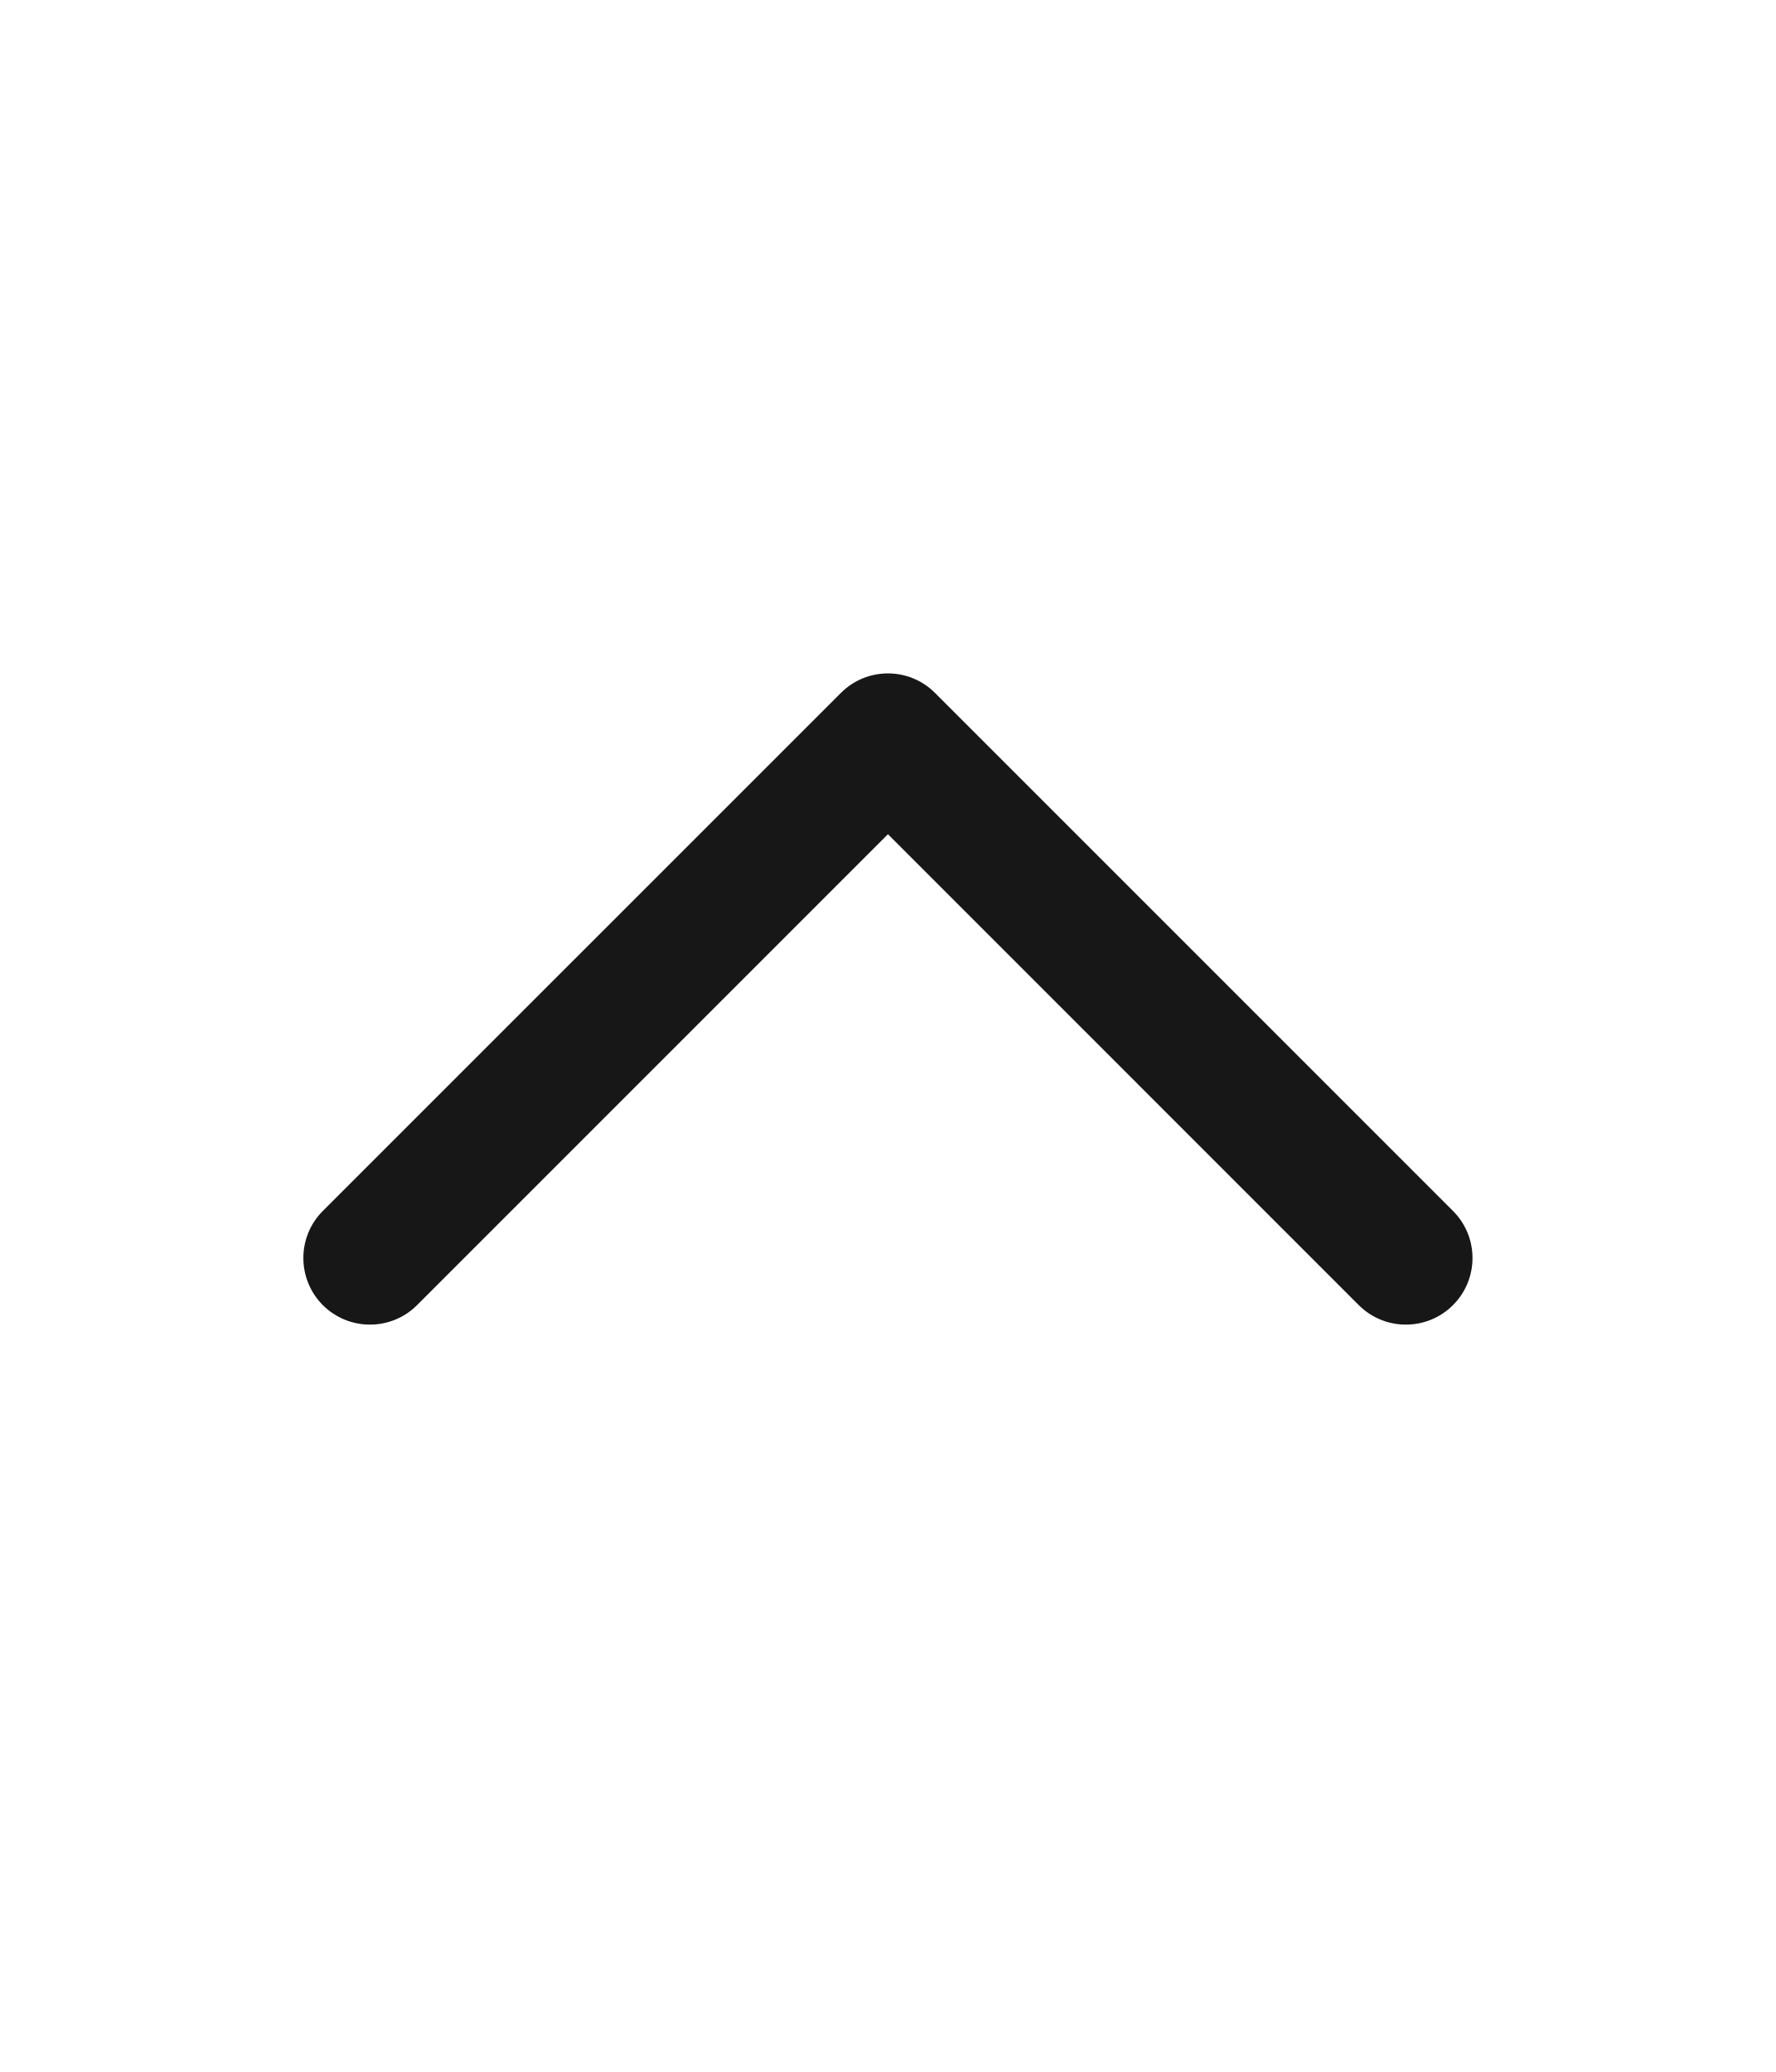
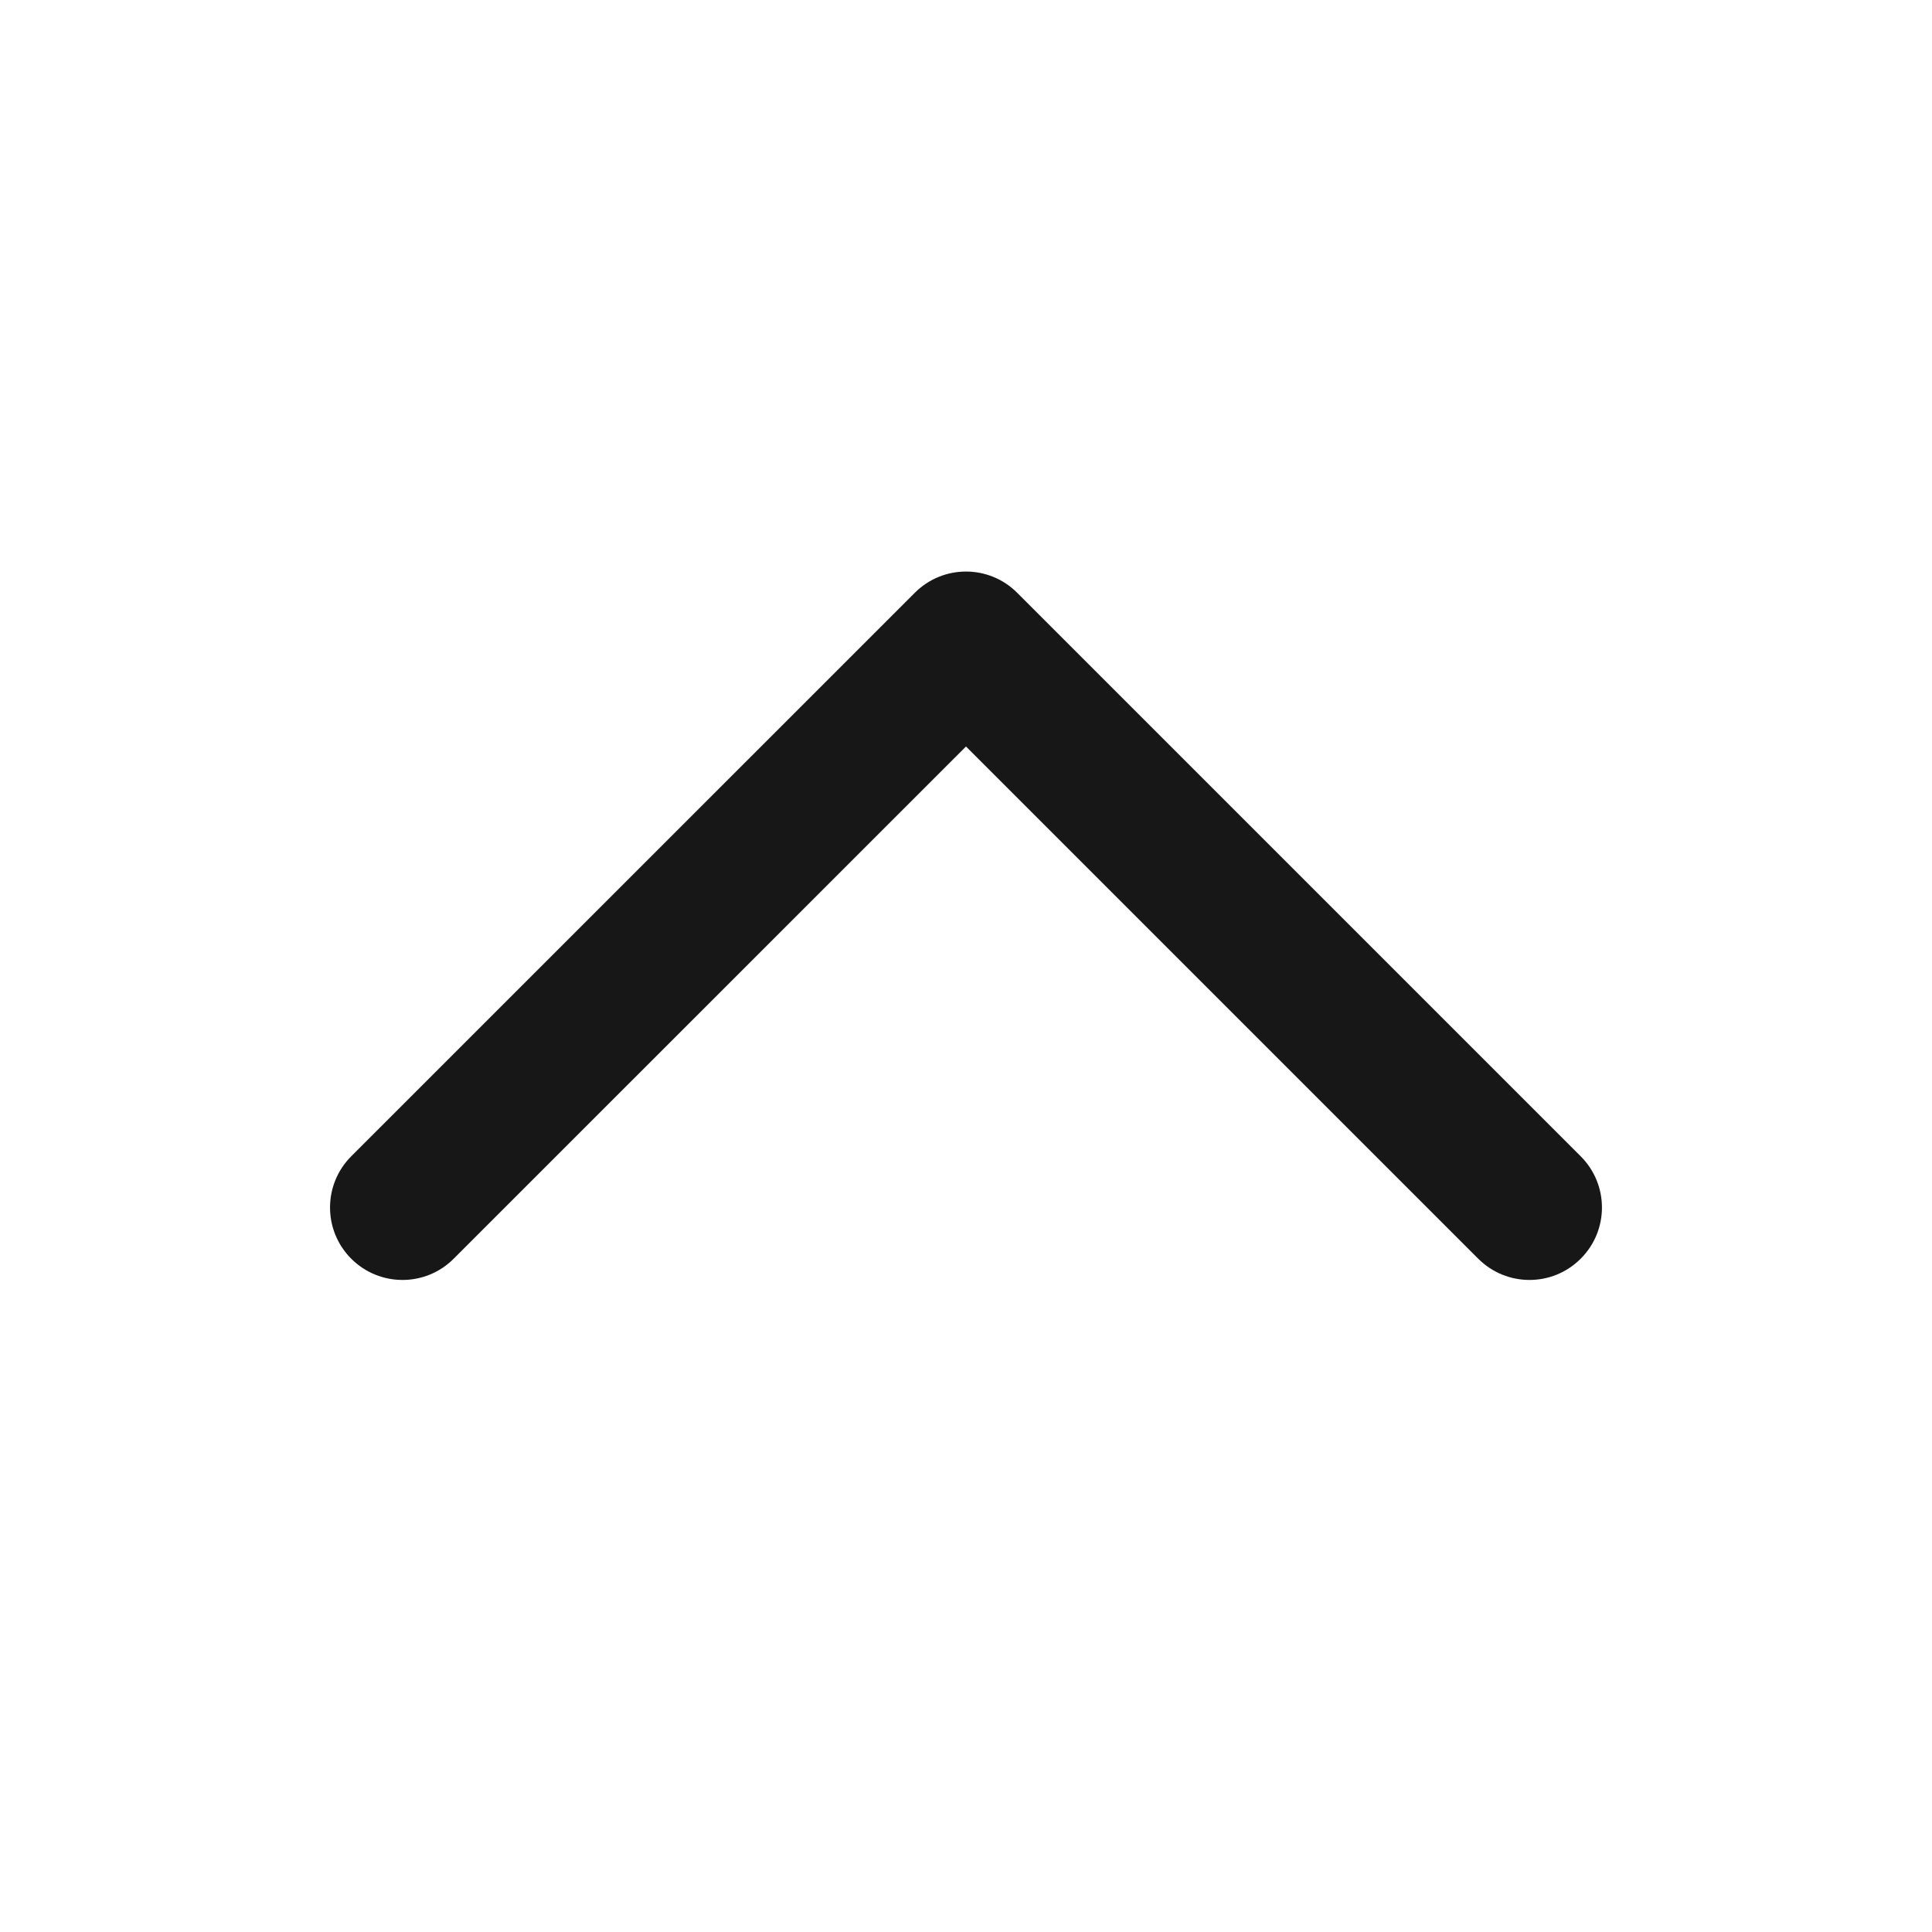
- <svg xmlns="http://www.w3.org/2000/svg" width="24" height="28" viewBox="0 0 24 28" fill="none">
-   <path d="M4.363 17.637C4.715 17.988 5.285 17.988 5.636 17.637L12 11.273L18.363 17.637C18.715 17.988 19.285 17.988 19.636 17.637C19.988 17.285 19.988 16.715 19.636 16.364L12.636 9.364C12.285 9.012 11.715 9.012 11.364 9.364L4.363 16.364C4.012 16.715 4.012 17.285 4.363 17.637Z" fill="#171717" />
+ <svg xmlns="http://www.w3.org/2000/svg" width="24" height="24" viewBox="0 0 24 24" fill="none">
+   <path d="M4.363 15.636C4.715 15.988 5.285 15.988 5.636 15.636L12 9.273L18.363 15.636C18.715 15.988 19.285 15.988 19.636 15.636C19.988 15.285 19.988 14.715 19.636 14.364L12.636 7.364C12.285 7.012 11.715 7.012 11.364 7.364L4.363 14.364C4.012 14.715 4.012 15.285 4.363 15.636Z" fill="#171717" />
</svg>
